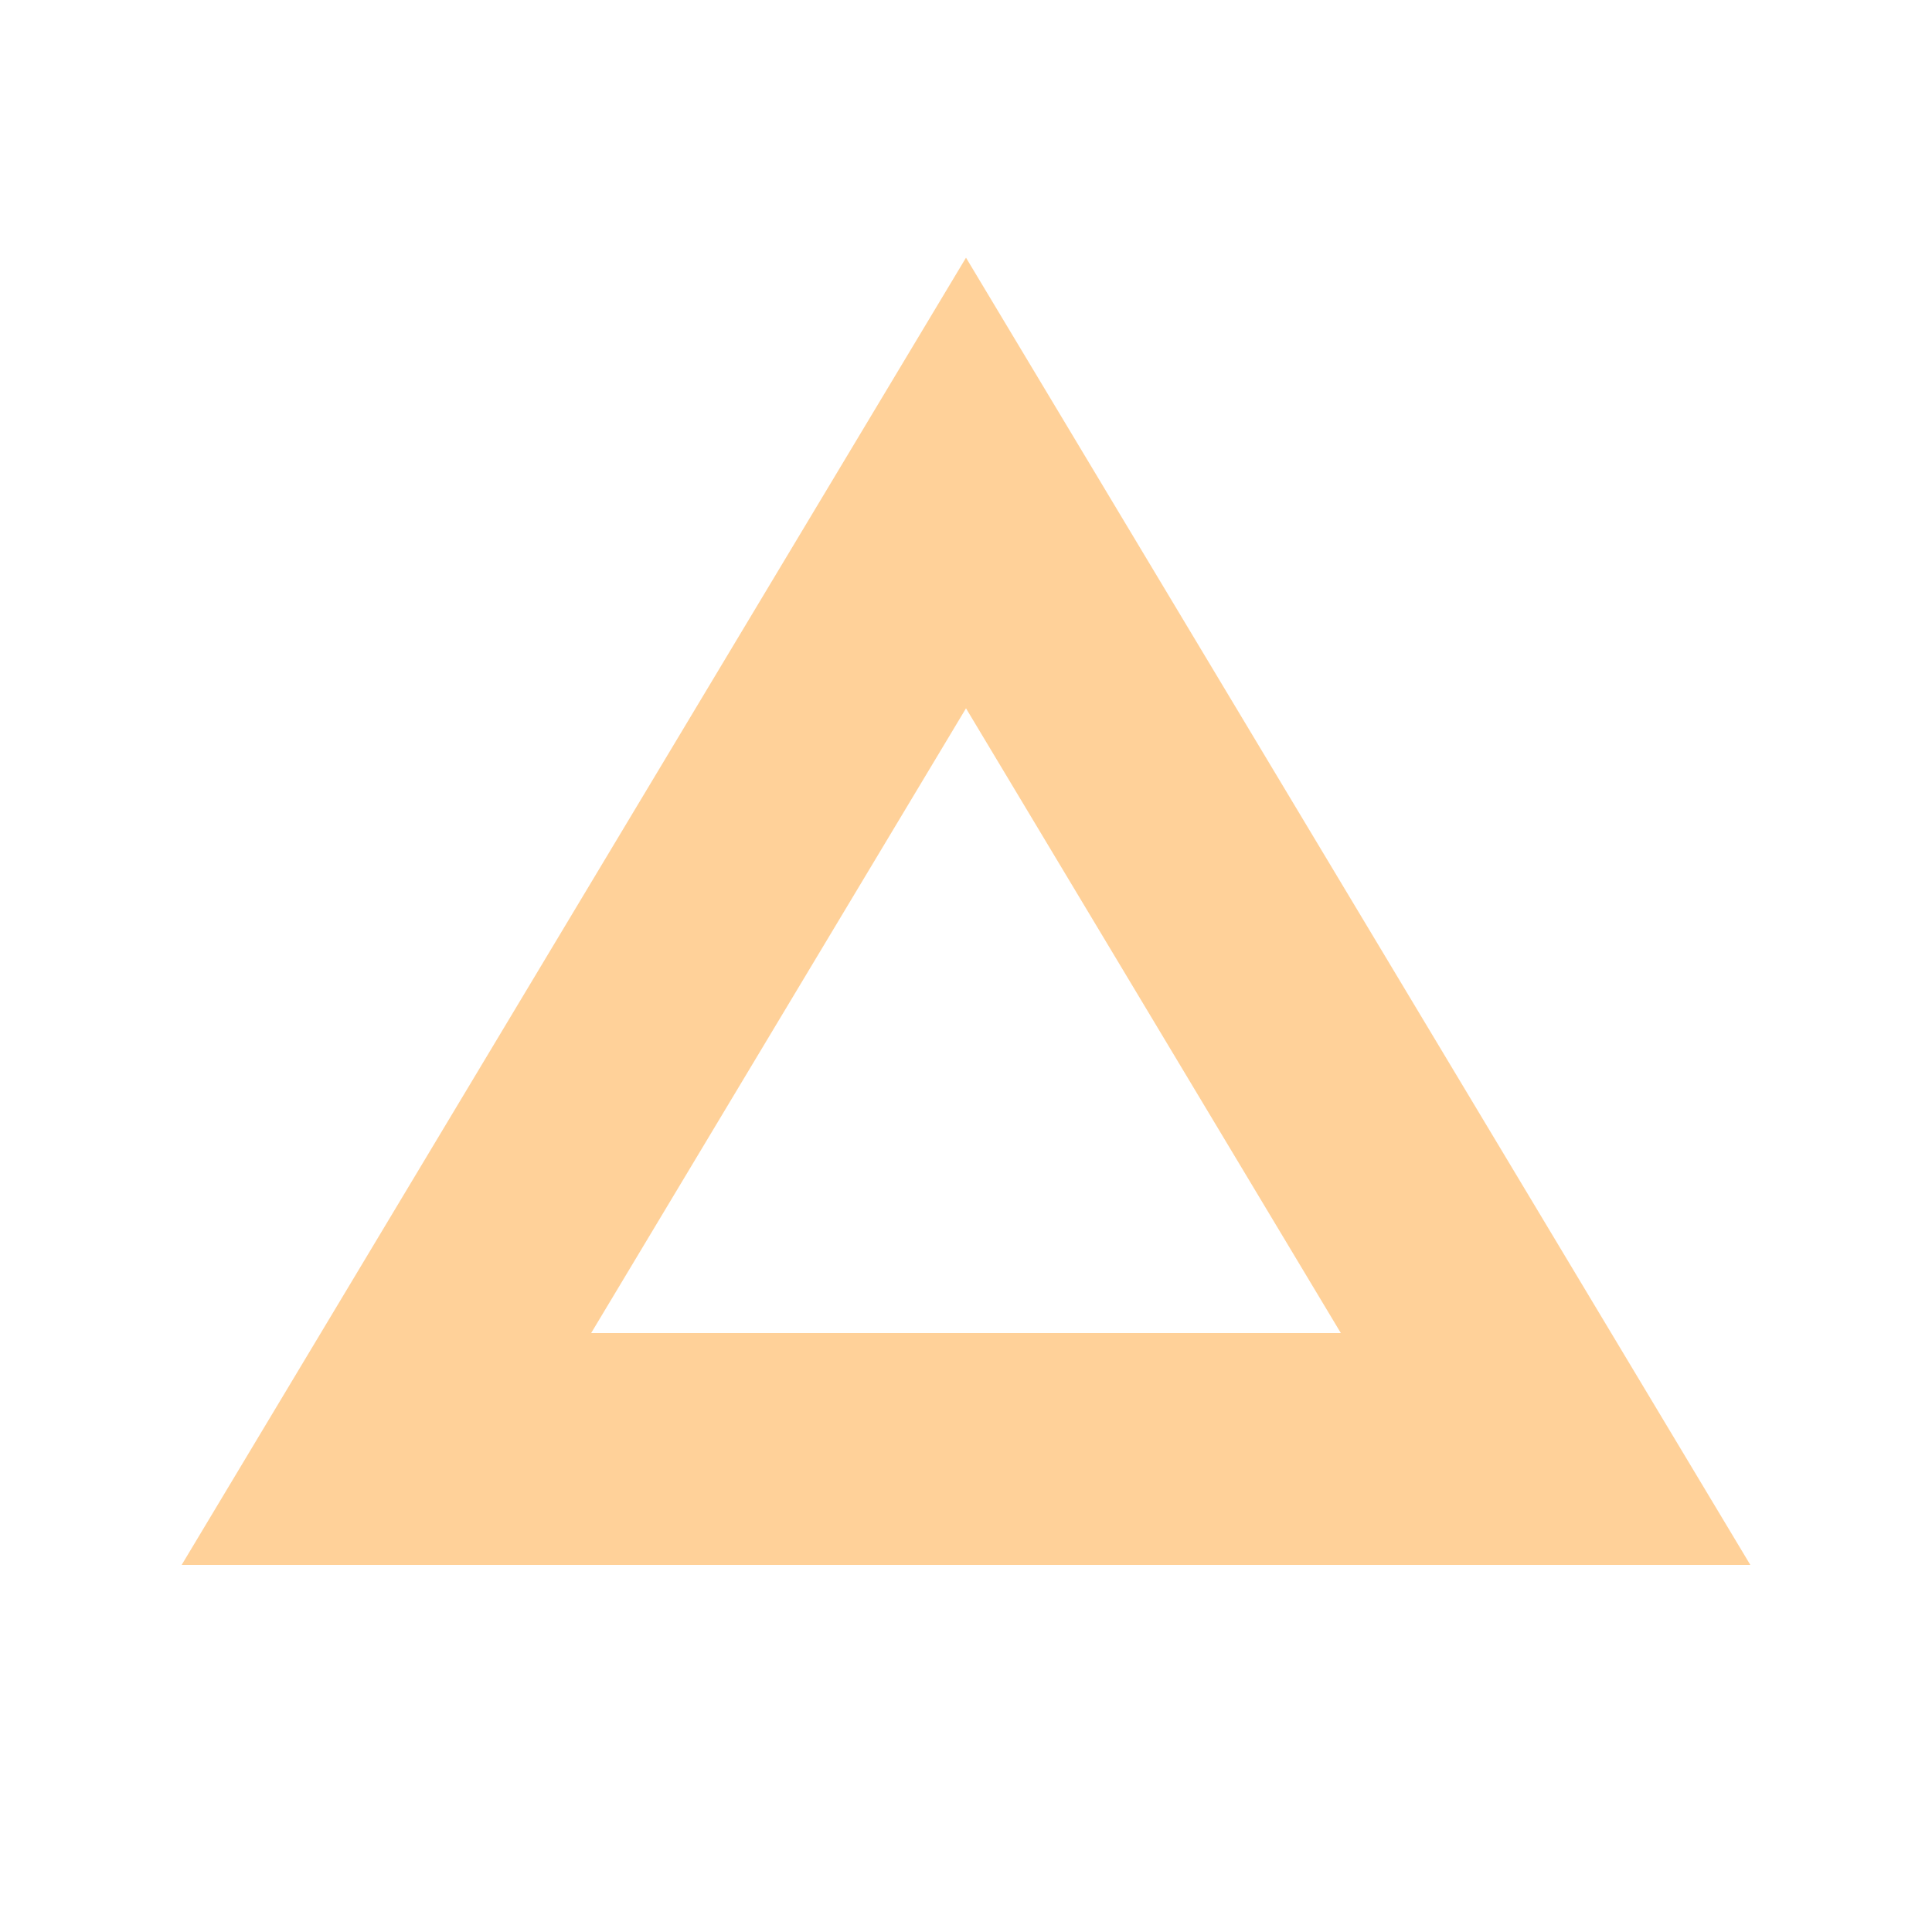
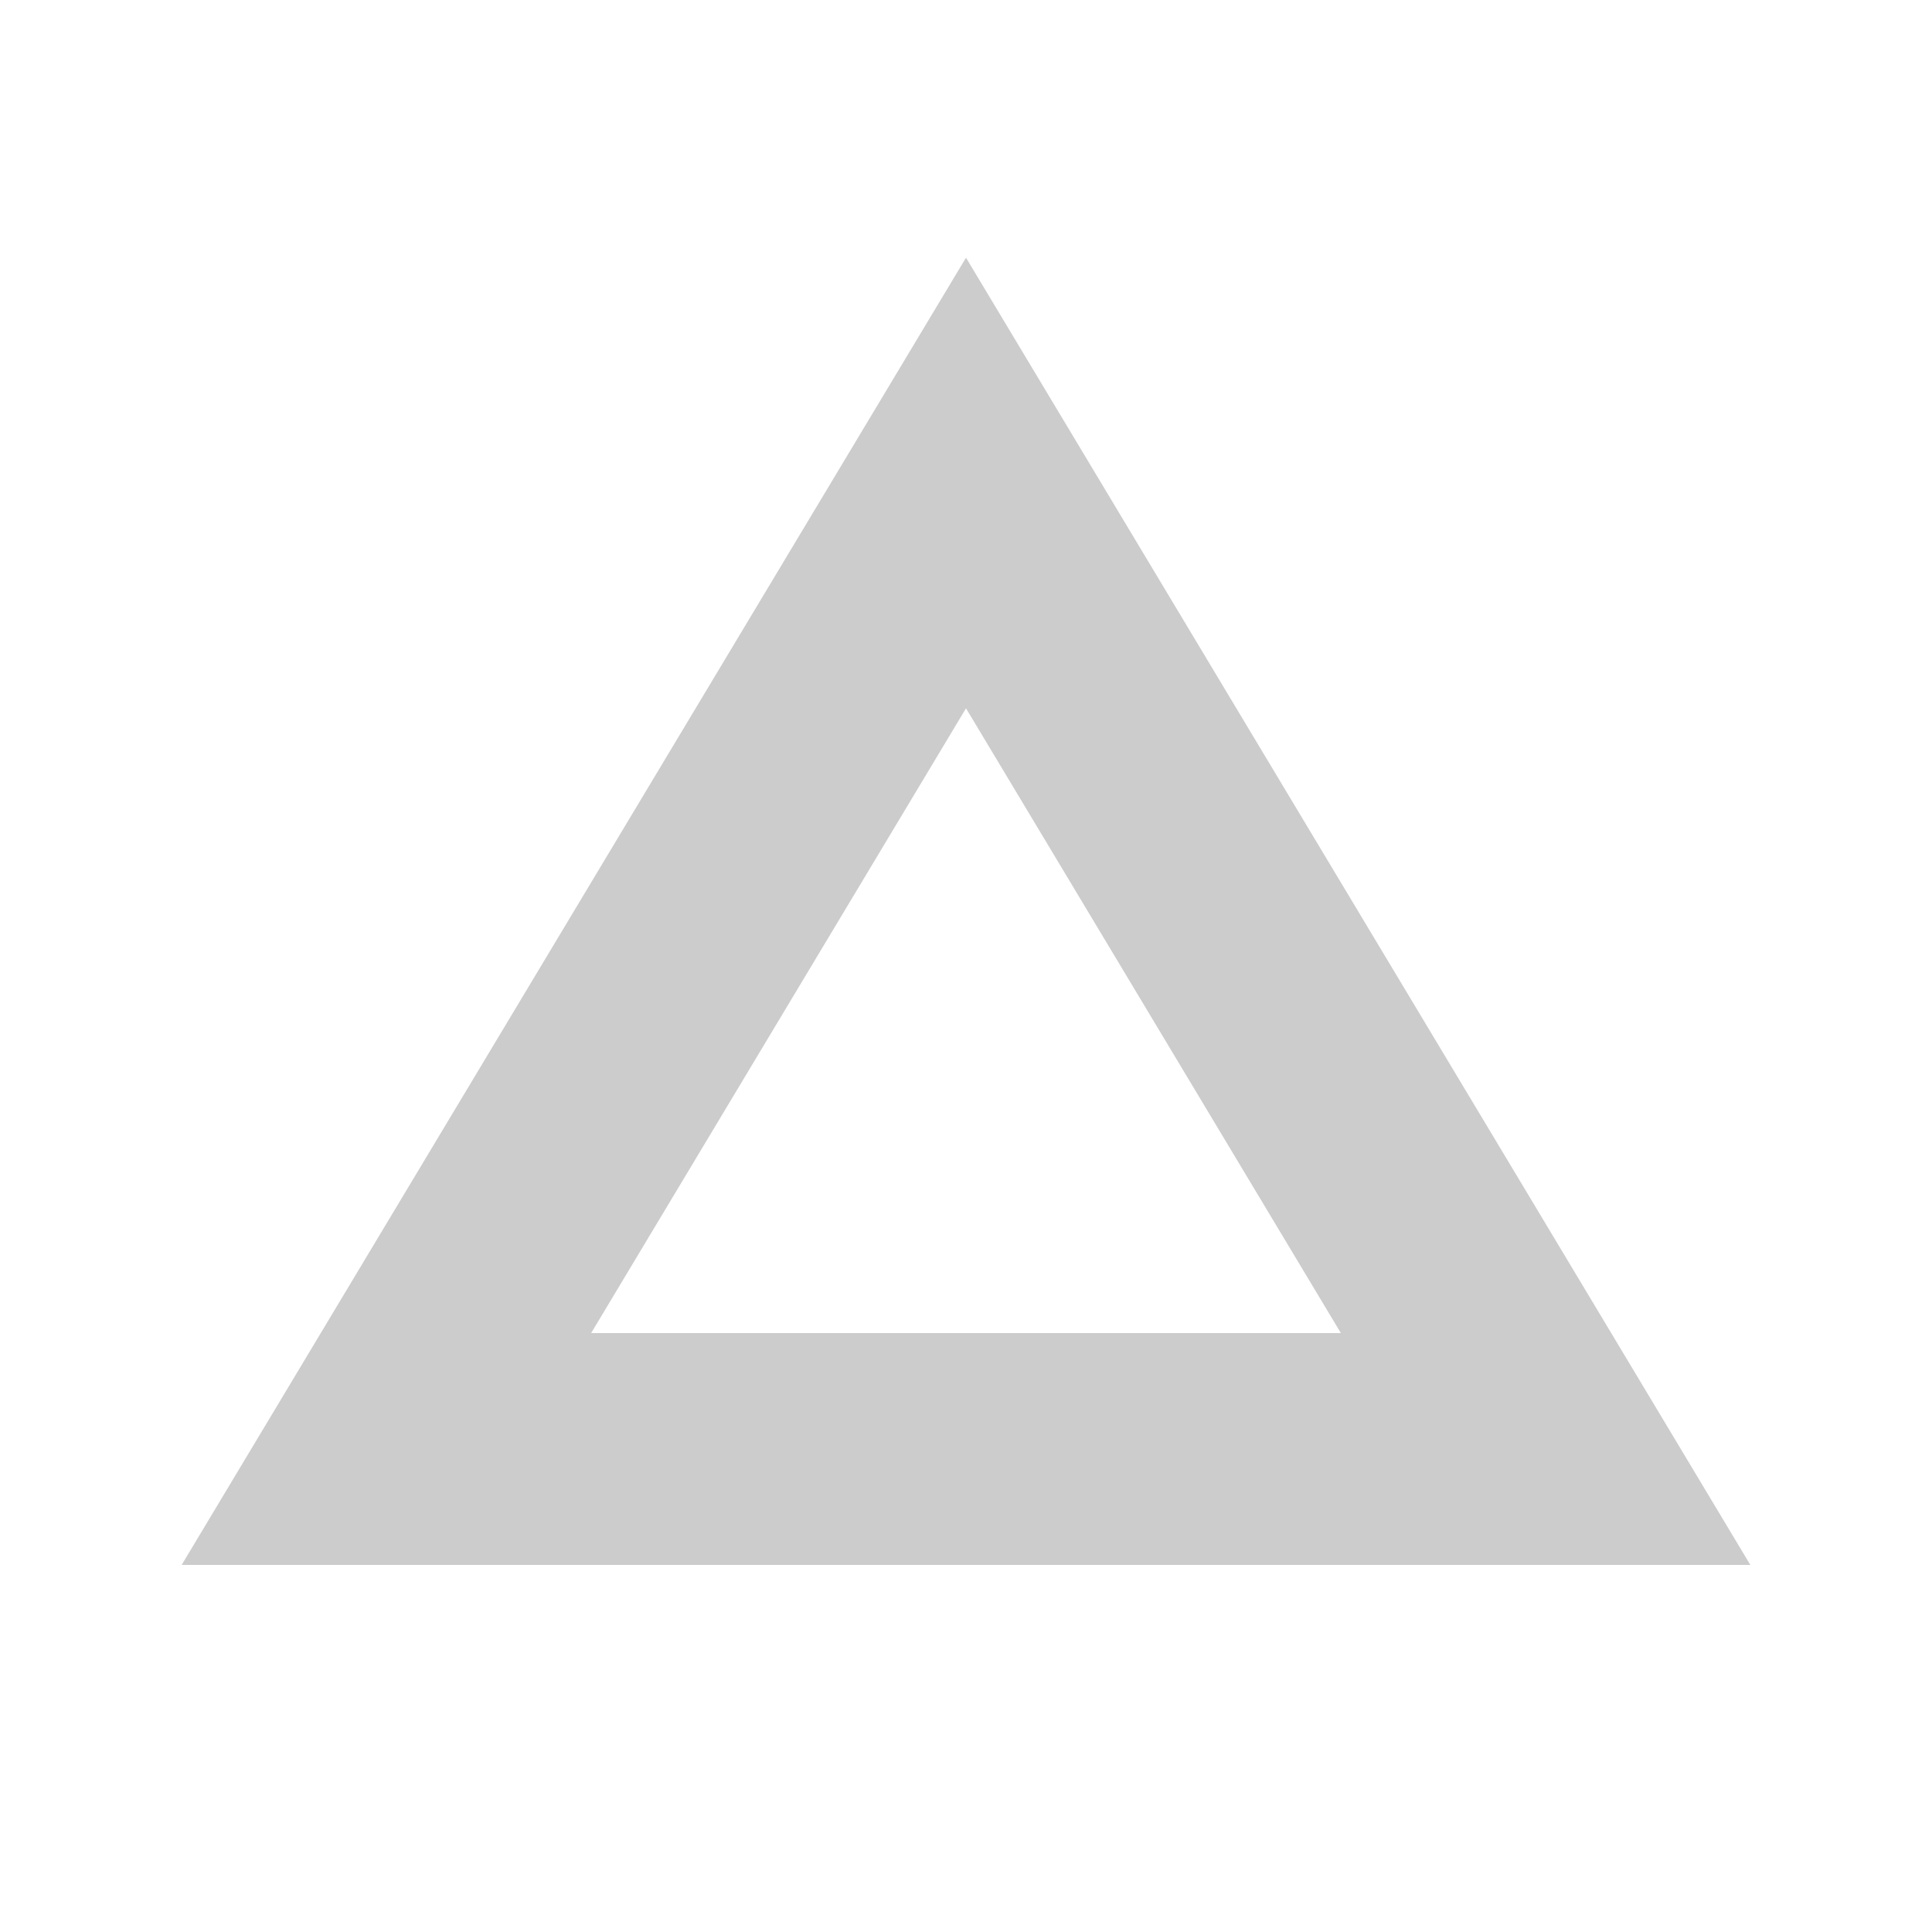
<svg xmlns="http://www.w3.org/2000/svg" width="5" height="5" viewBox="0 0 5 5">
-   <path d="     M 0 0     m 2.5 2.5     m 0 -1.25     l 1.5 2.5     l -3 0     z" stroke="rgba(255, 140, 0, 0.4)" stroke-width="0.6" fill="none" />
+   <path d="     M 0 0     m 2.5 2.5     m 0 -1.25     l 1.5 2.5     l -3 0     z" stroke="rgba(128, 128, 128, 0.4)" stroke-width="0.6" fill="none" />
</svg>
